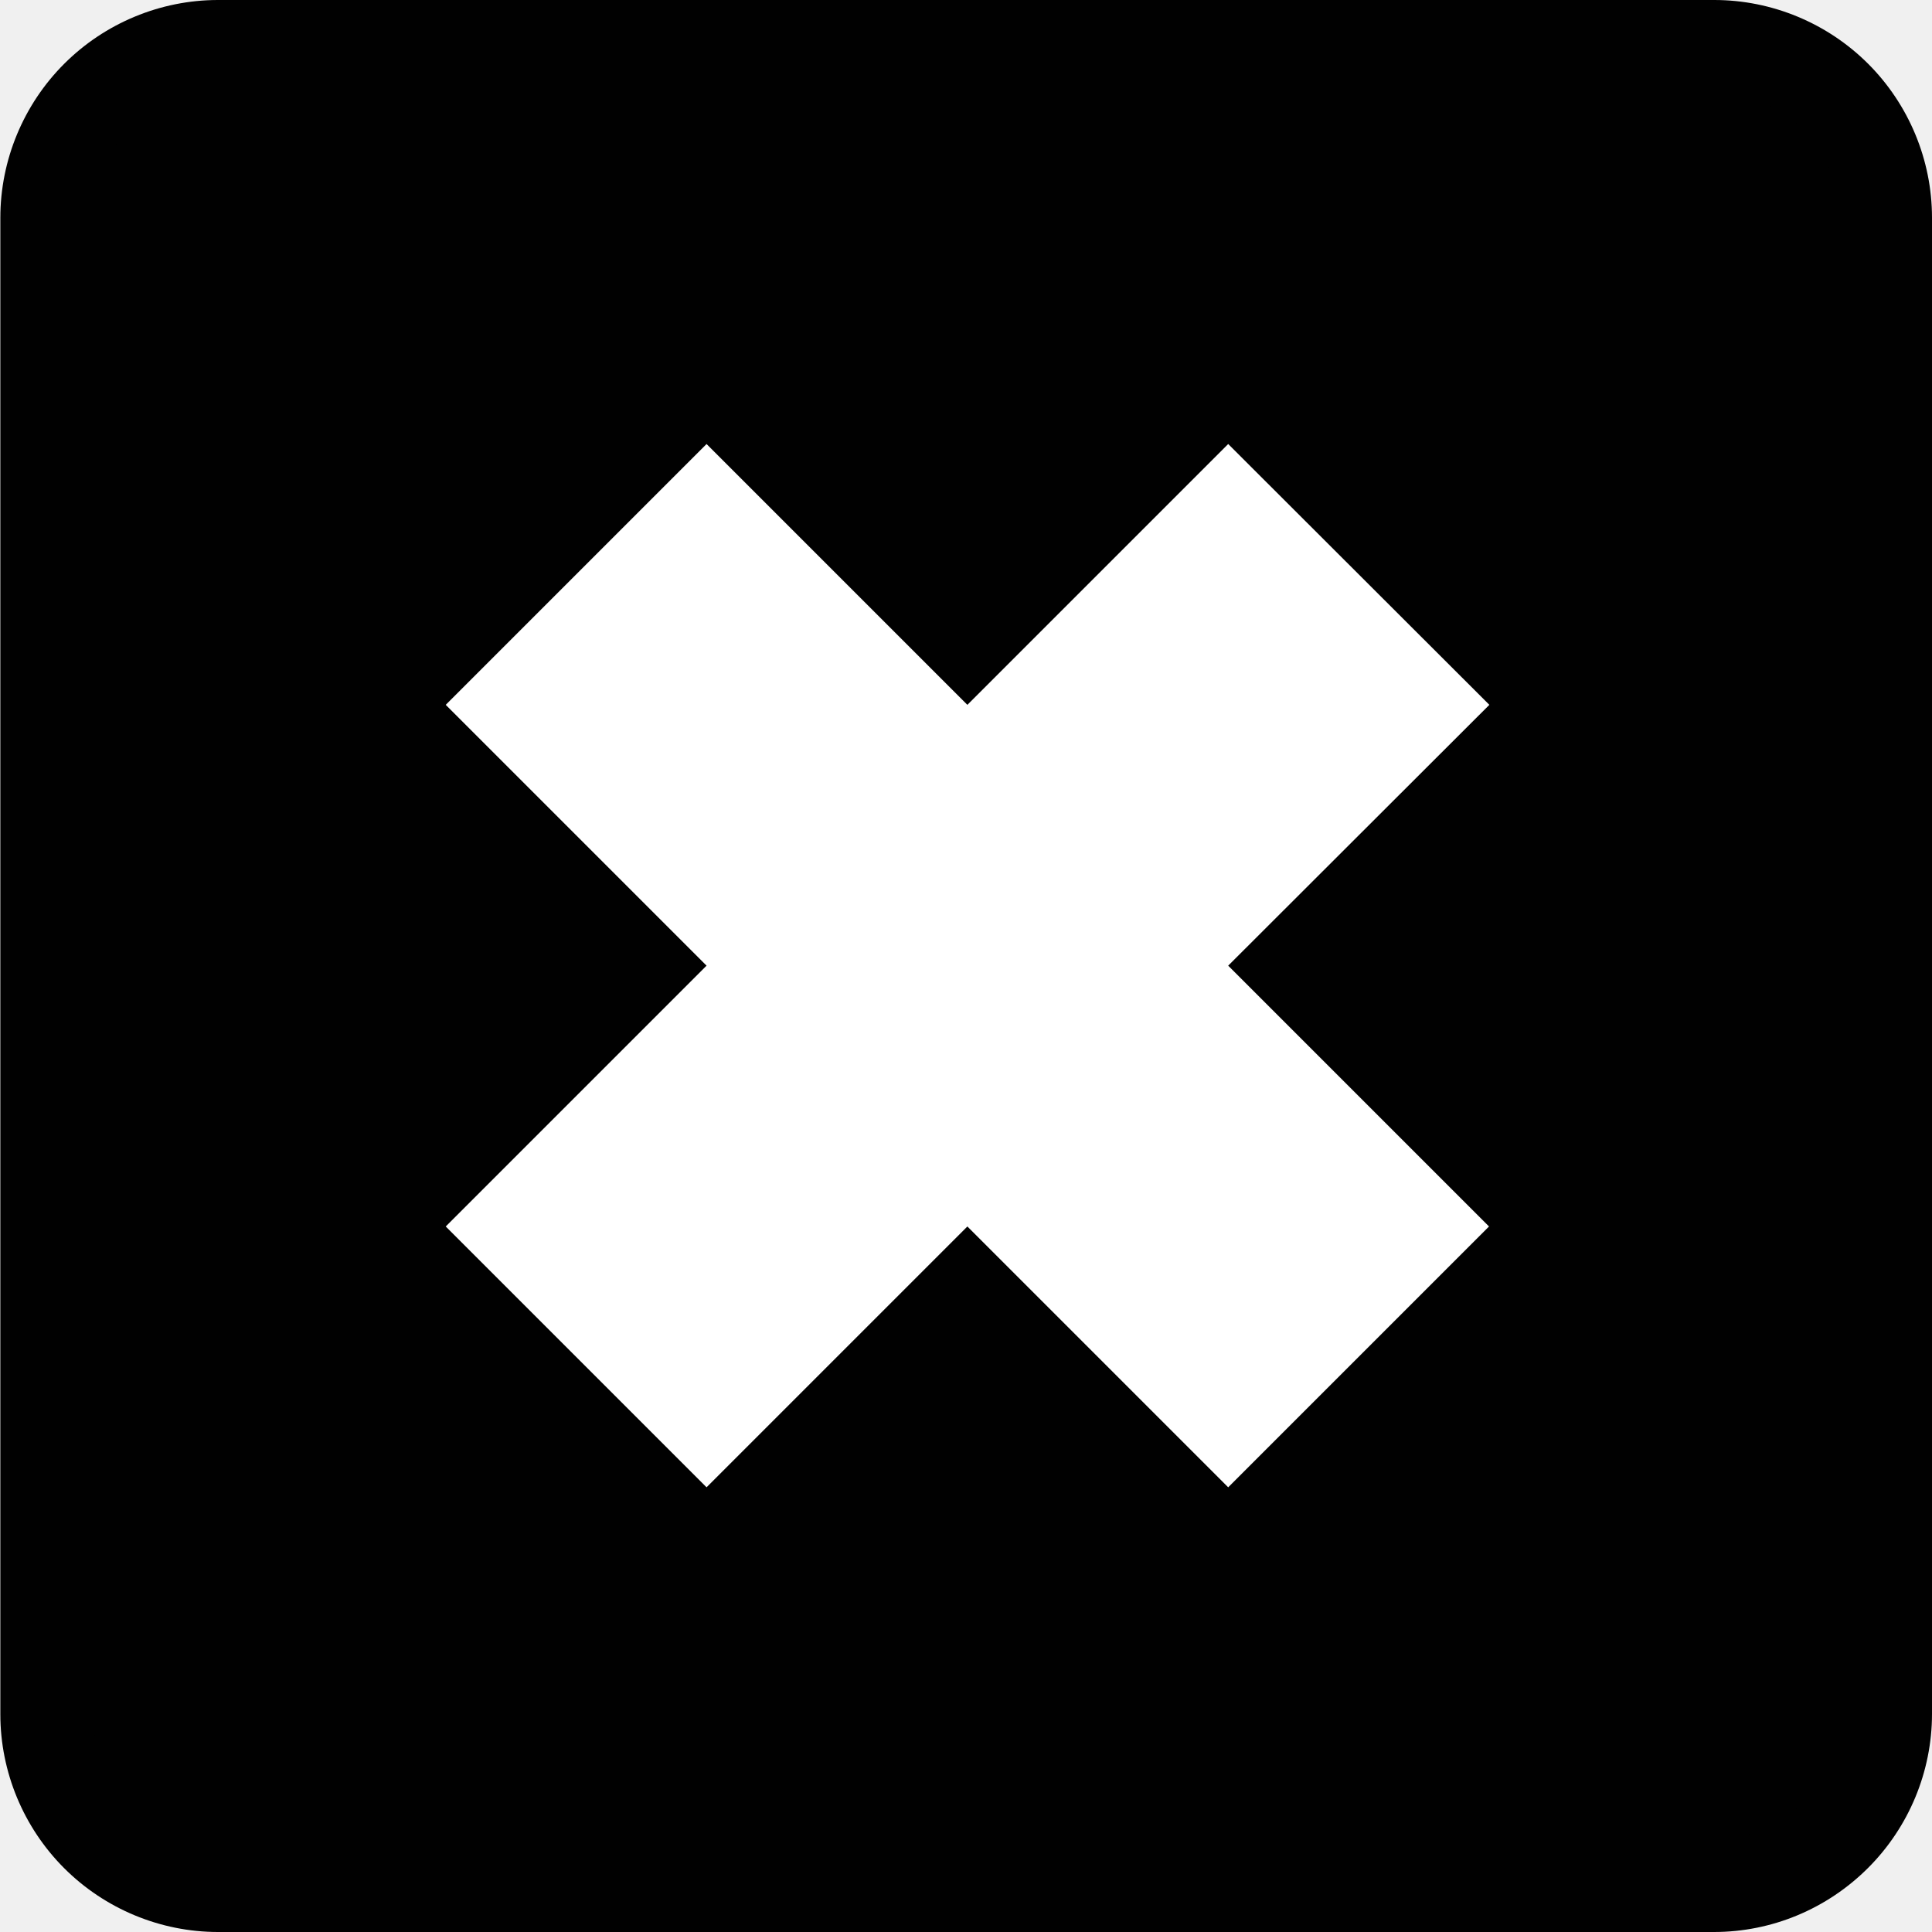
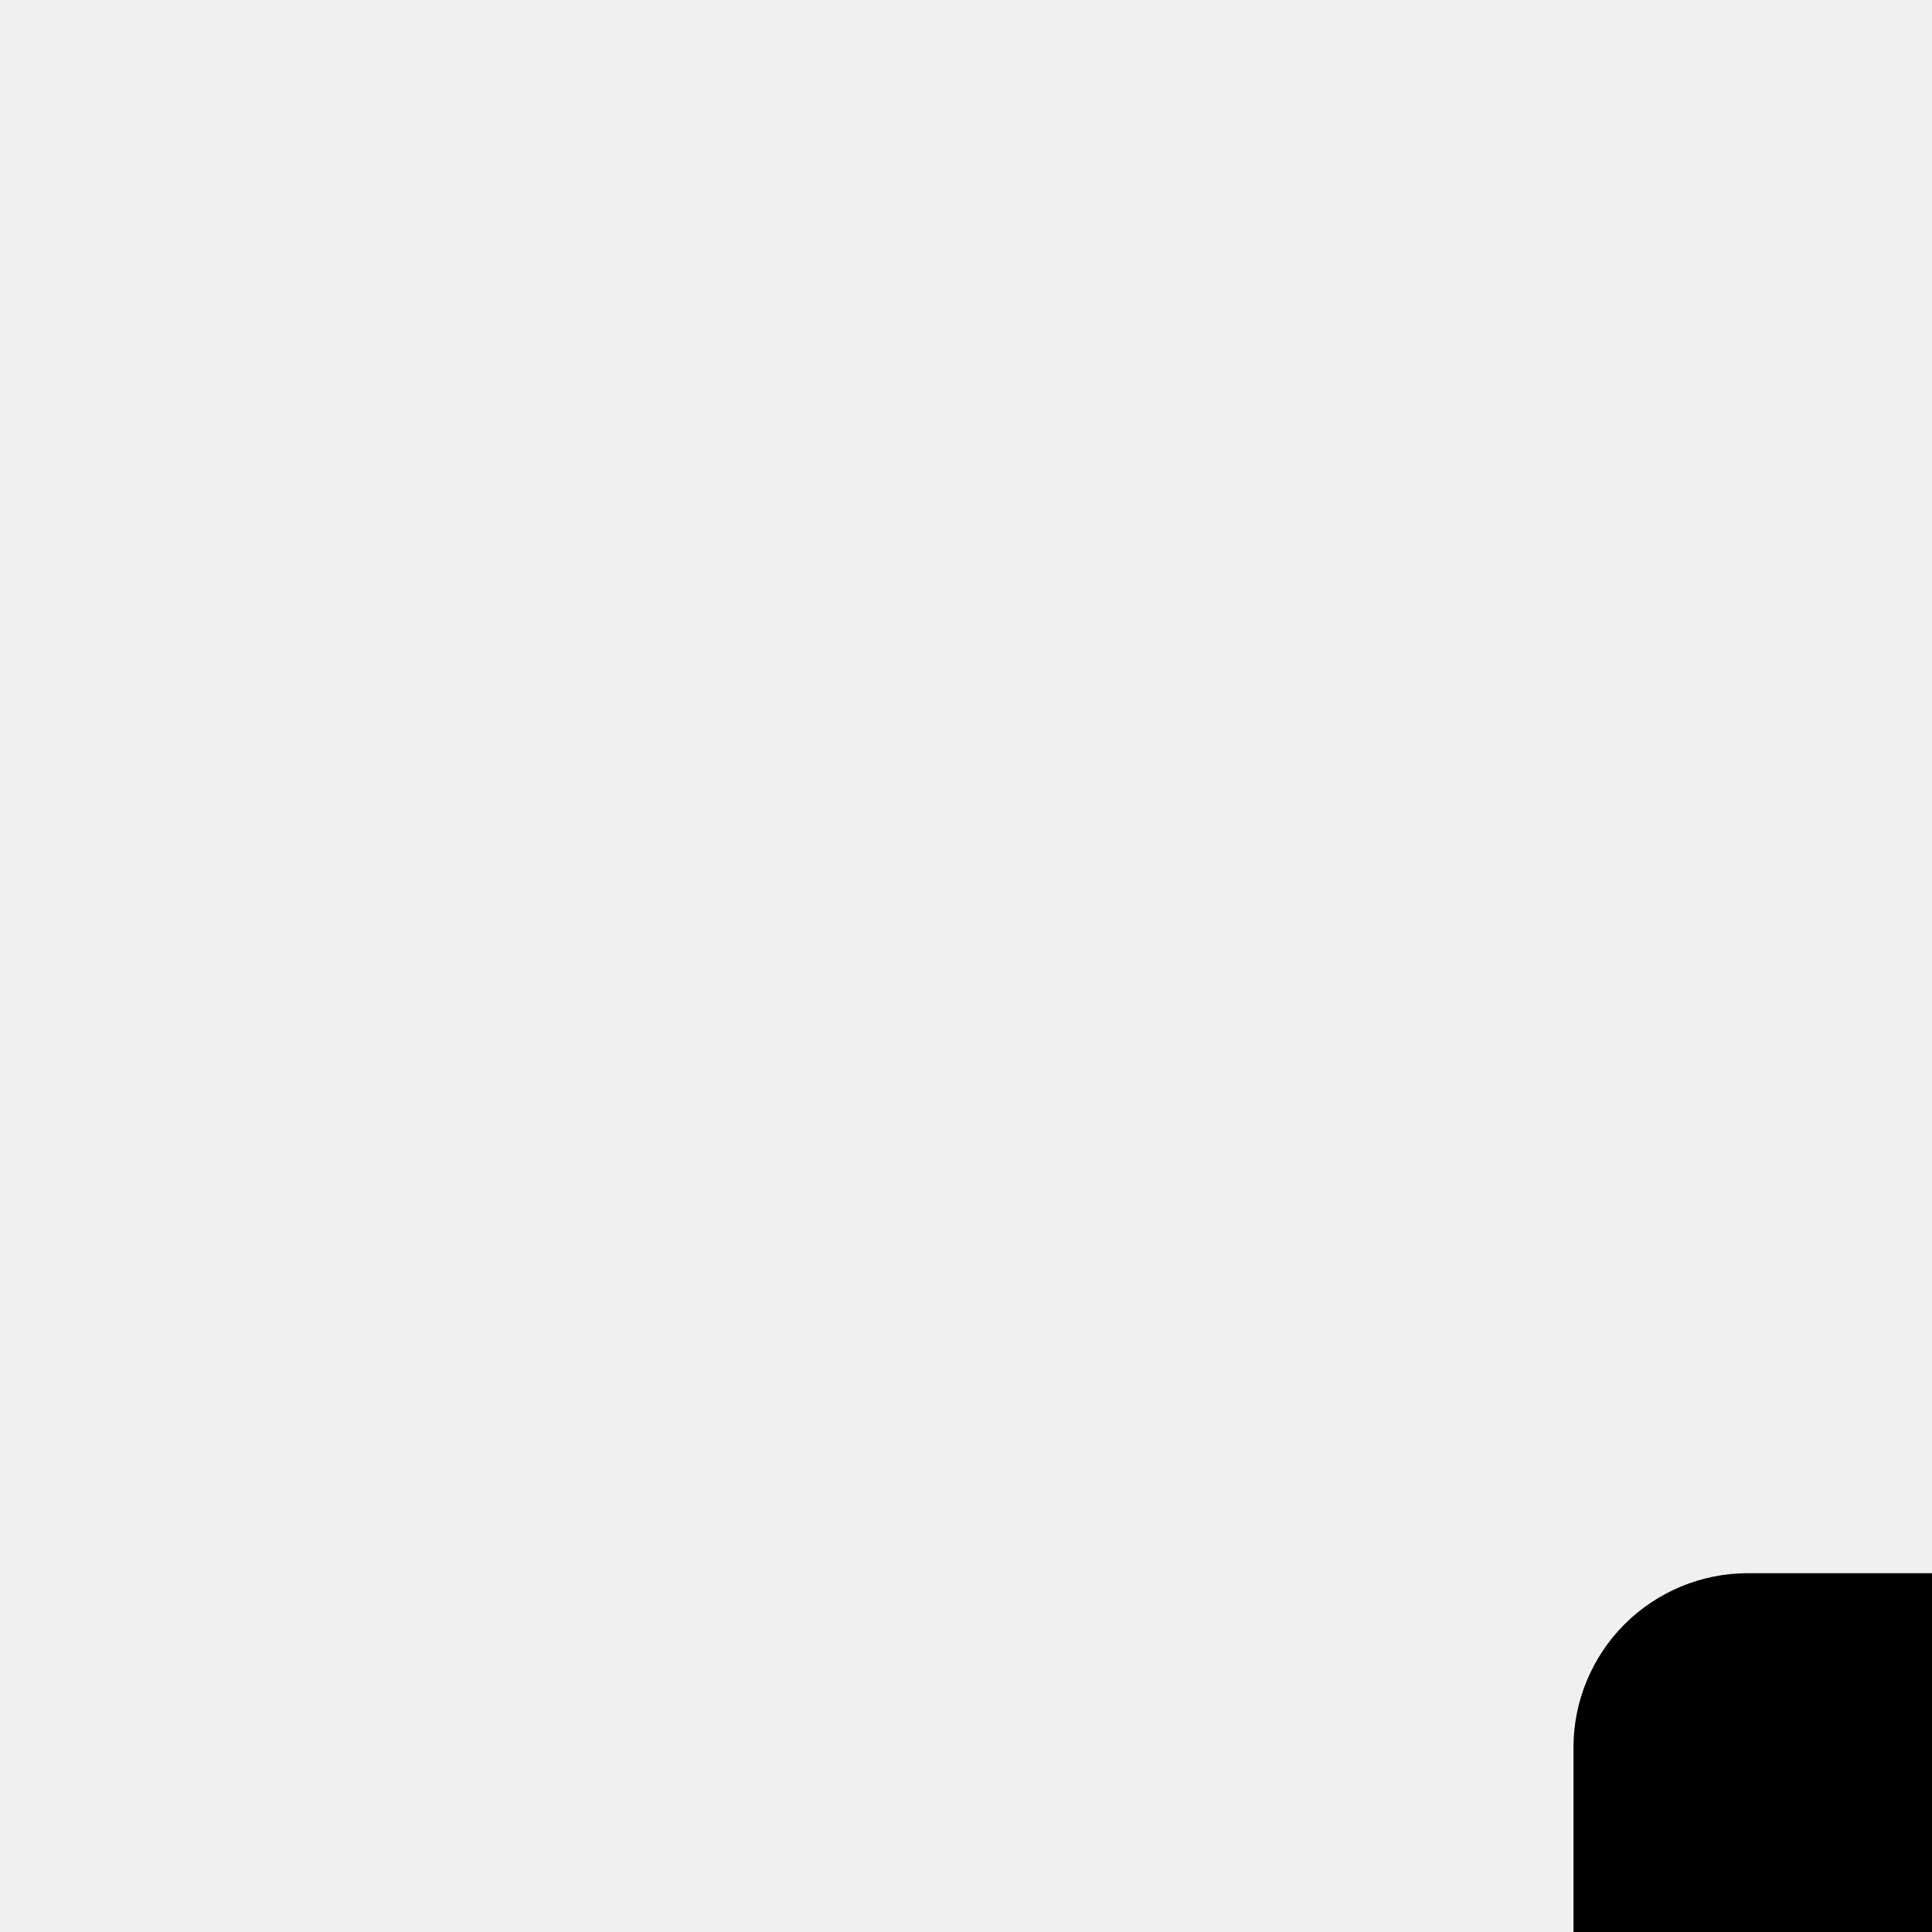
- <svg xmlns="http://www.w3.org/2000/svg" version="1.1" id="Layer_1" x="0px" y="0px" viewBox="570 570 560 560" style="enable-background:new 0 0 1700.8 1700.8;" xml:space="preserve">
+ <svg xmlns="http://www.w3.org/2000/svg" version="1.1" id="Layer_1" x="0px" y="0px" viewBox="0 0 700 700" style="enable-background:new 0 0 1700.8 1700.8;" xml:space="preserve">
  <style type="text/css">
	.st0{fill:#010101;}
	.st1{fill:#FFFFFF;}
</style>
  <path class="st0" d="M1055.6,1110.3H644.4c-30.2,0-54.7-24.5-54.7-54.7V644.3c0-30.2,24.5-54.7,54.7-54.7h411.3  c30.2,0,54.7,24.5,54.7,54.7v411.3C1110.4,1085.8,1085.9,1110.3,1055.6,1110.3z" />
  <g>
    <path class="st0" d="M1066.8,1130H633.2c-16.7,0-32.8-6.7-44.6-18.5s-18.5-27.9-18.5-44.6V633.1c0-16.7,6.7-32.8,18.5-44.6   s27.9-18.5,44.6-18.5h433.7c16.7,0,32.8,6.7,44.6,18.5c11.8,11.8,18.5,27.9,18.5,44.6v433.7c0,16.7-6.7,32.8-18.5,44.6   C1099.6,1123.3,1083.6,1130,1066.8,1130z M633.2,596.7c-9.6,0-18.9,3.8-25.7,10.6c-6.8,6.8-10.6,16.1-10.6,25.7v433.8   c0,9.6,3.8,18.9,10.6,25.7c6.8,6.8,16.1,10.6,25.7,10.6h433.7c9.6,0,18.9-3.8,25.7-10.6c6.8-6.8,10.6-16.1,10.6-25.7V633.2   c0-9.6-3.8-18.9-10.6-25.7c-6.8-6.8-16.1-10.6-25.7-10.6L633.2,596.7z" />
    <path class="st1" d="M1001.7,774.3L926,849.9l75.6,75.6l-75.6,75.6l-75.6-75.6l-75.6,75.6l-75.6-75.6l75.6-75.6l-75.6-75.6   l75.6-75.6l75.6,75.6l75.6-75.6L1001.7,774.3z" />
  </g>
</svg>
